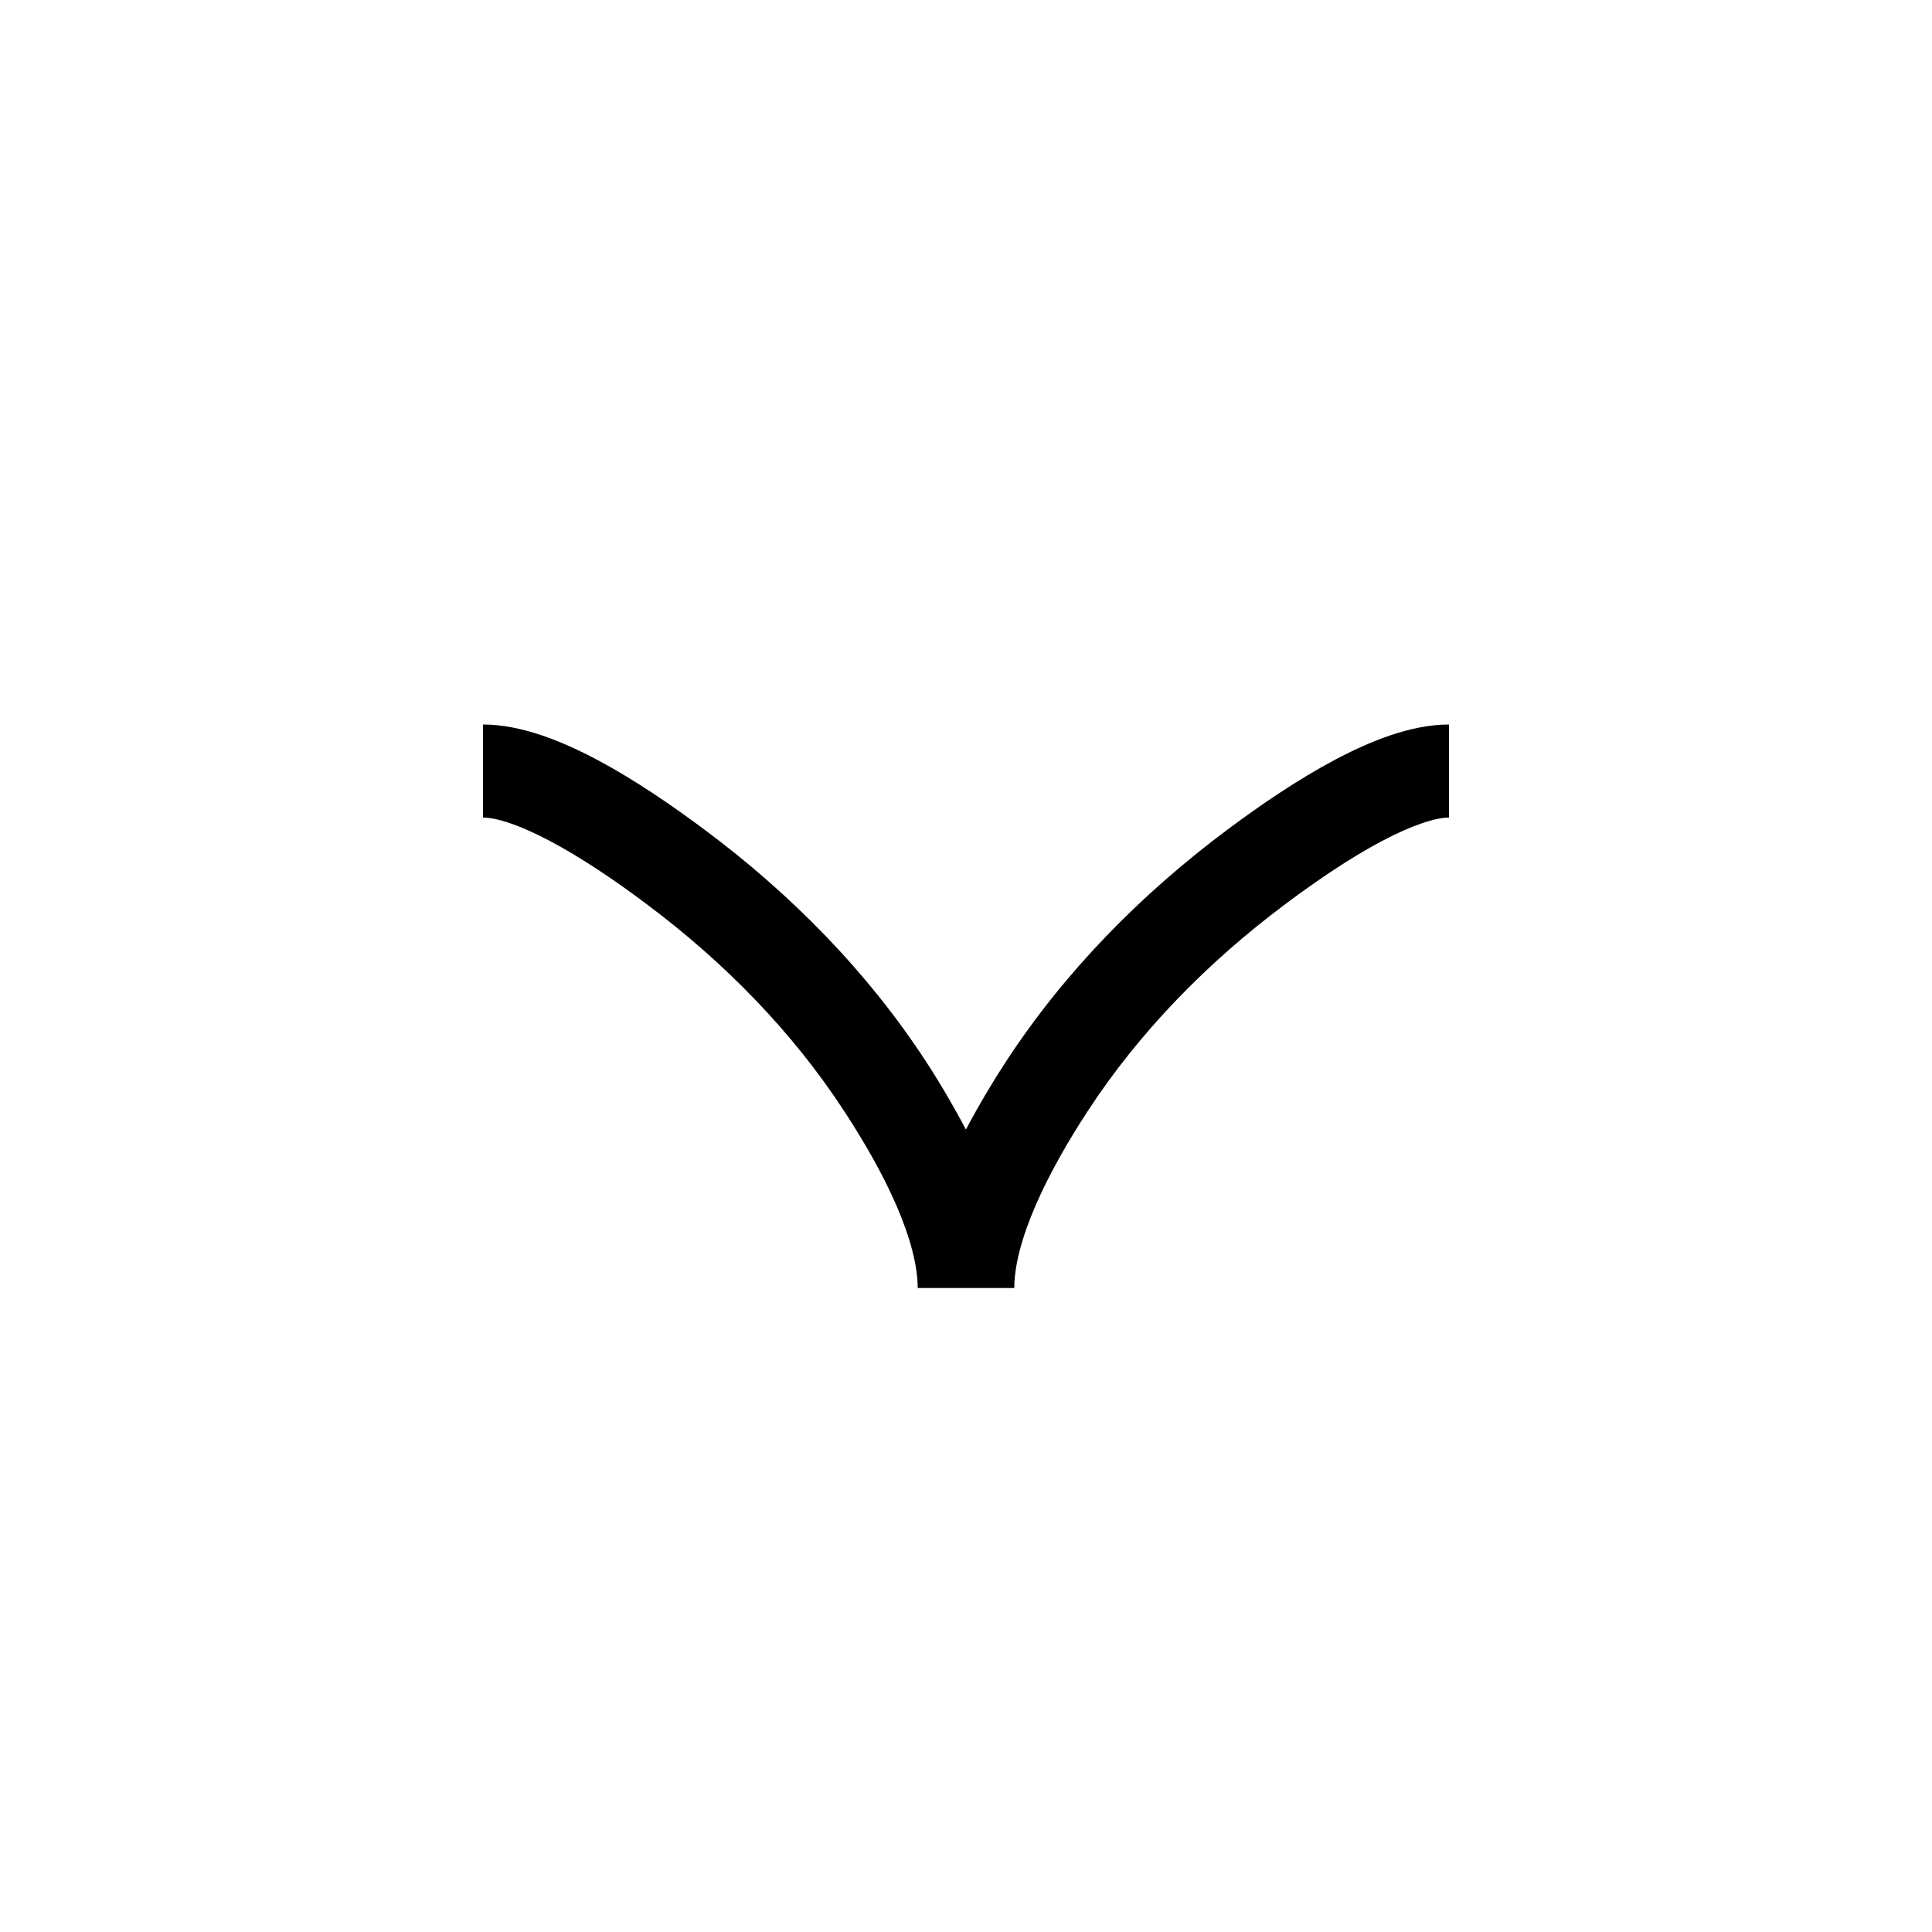
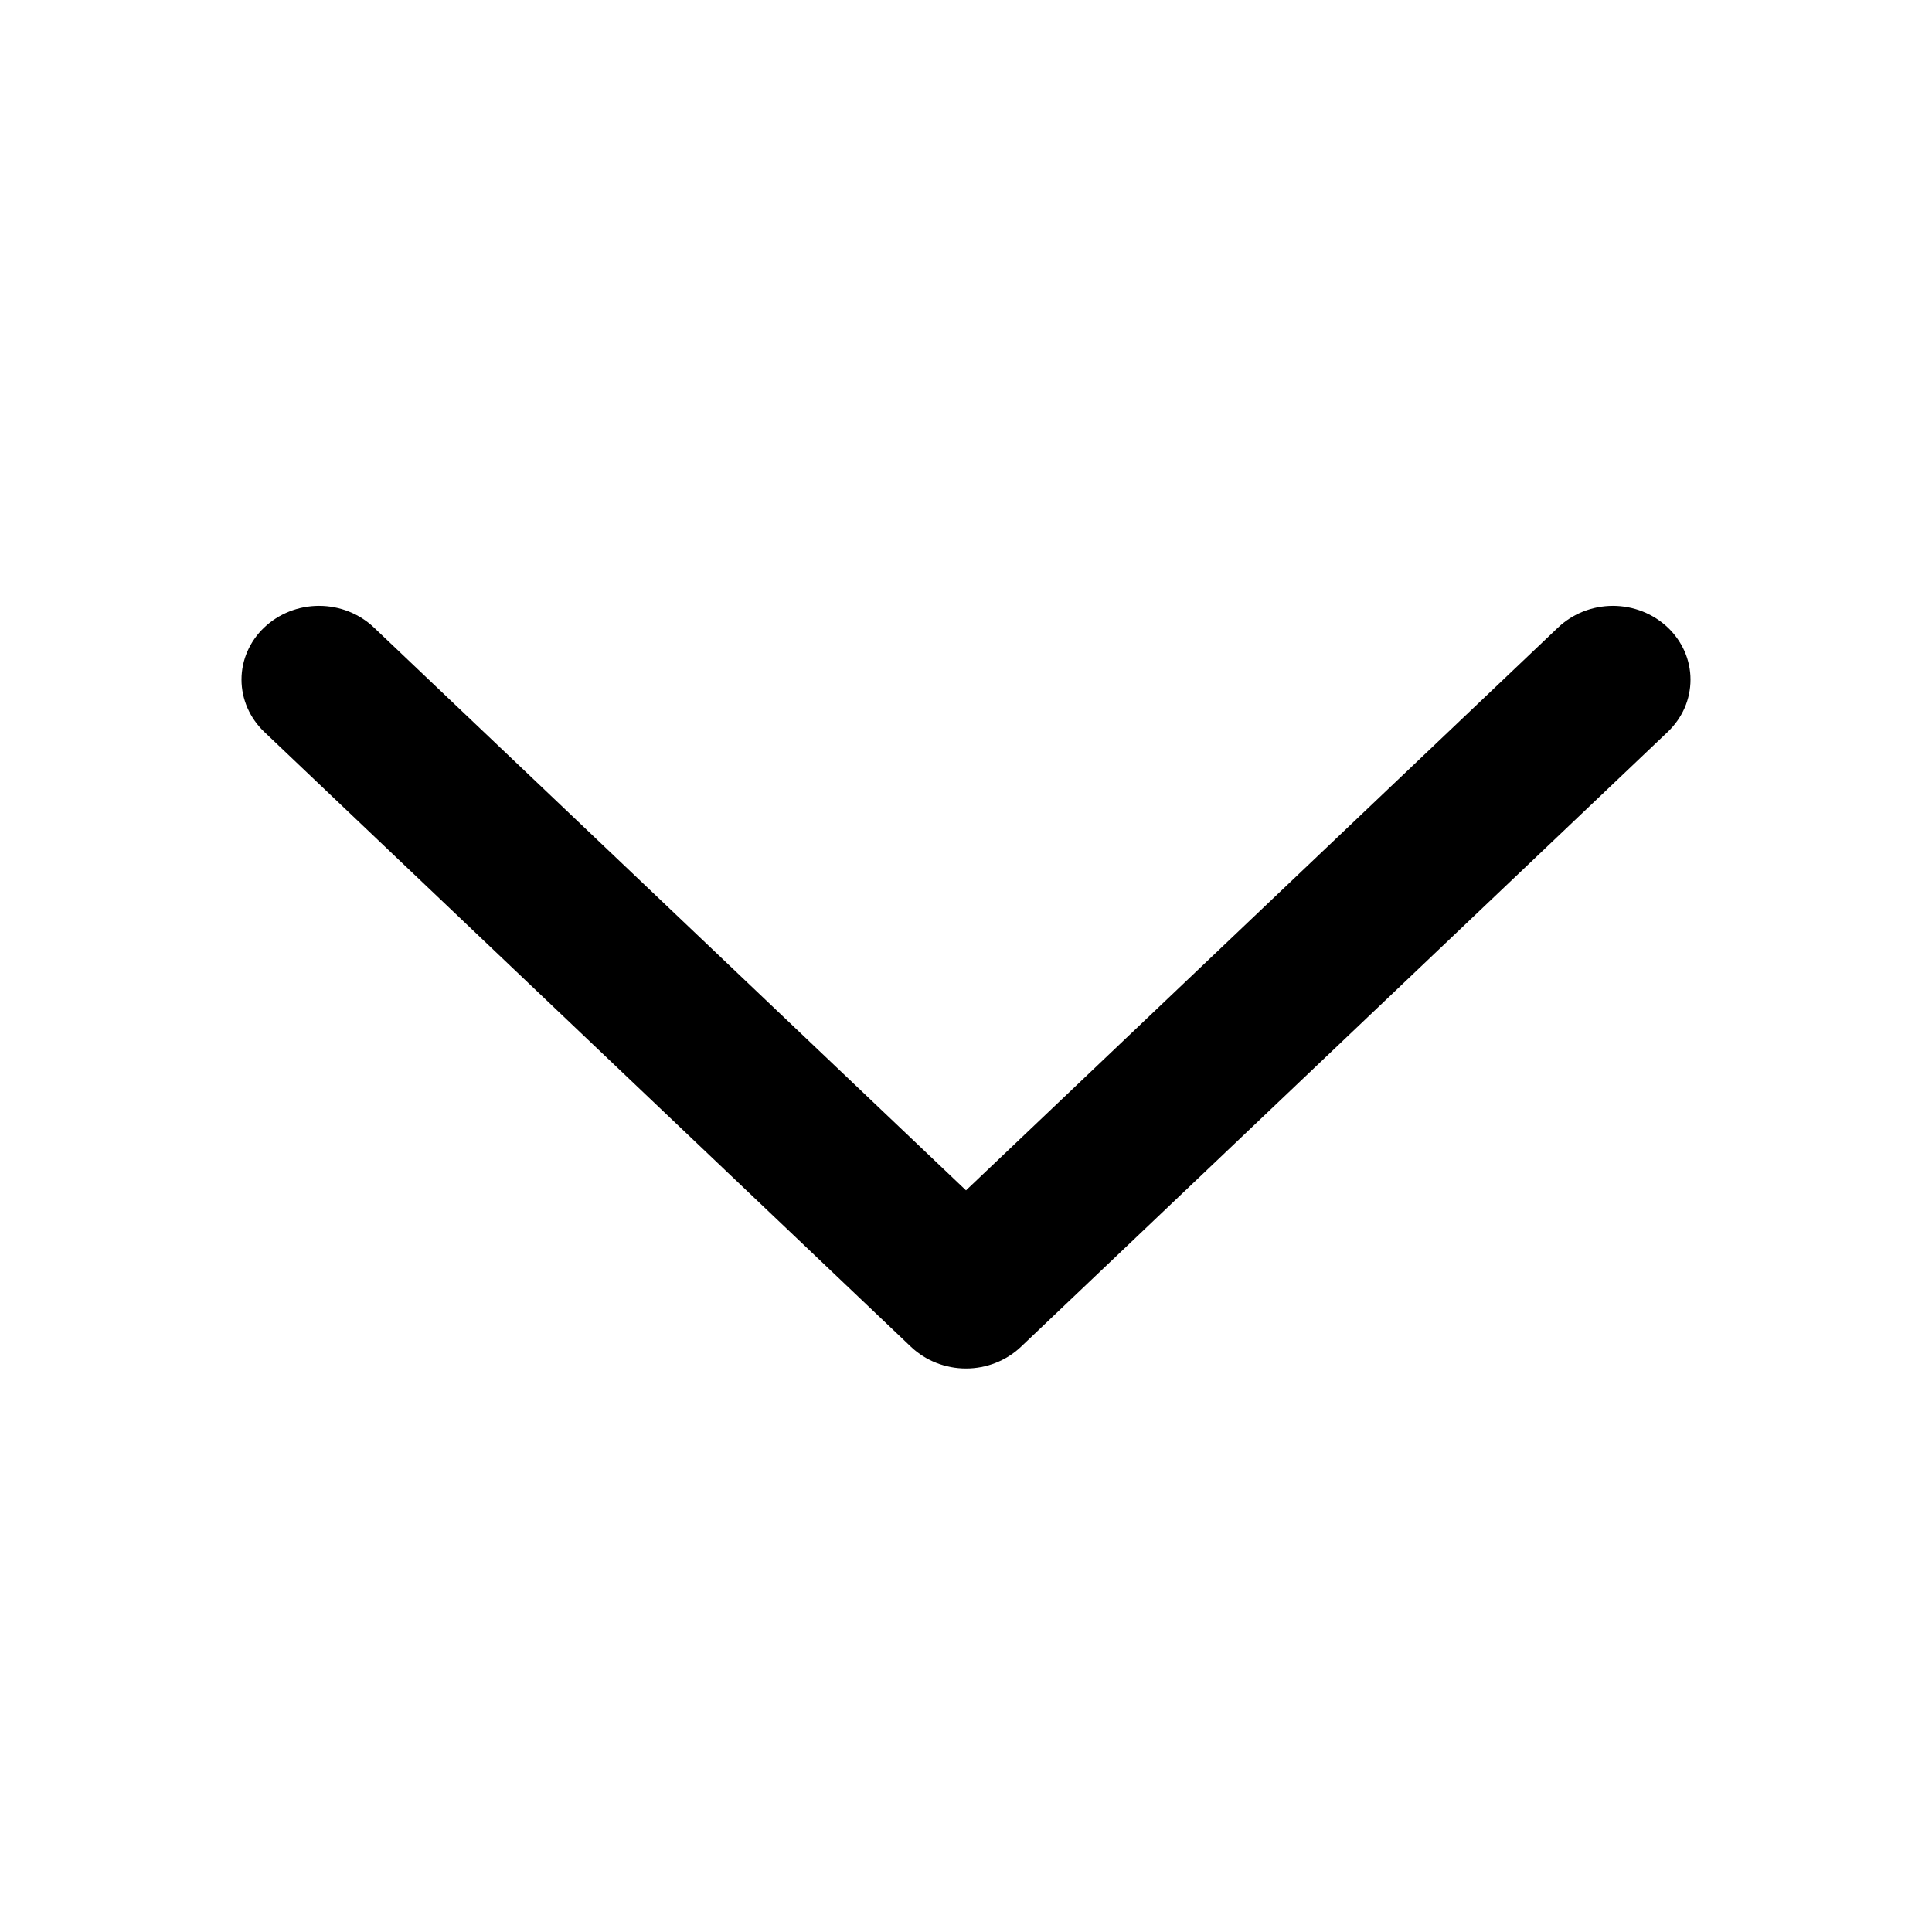
<svg xmlns="http://www.w3.org/2000/svg" width="24" height="24" viewBox="0 0 24 24" fill="none">
-   <path d="M18 10.156C17.843 10.156 17.559 10.24 17.159 10.452C16.78 10.653 16.37 10.93 15.983 11.219C15.005 11.948 14.156 12.816 13.513 13.801C13.267 14.177 13.034 14.583 12.864 14.976C12.691 15.376 12.6 15.725 12.6 16H11.4C11.4 15.725 11.309 15.376 11.136 14.976C10.966 14.582 10.731 14.177 10.485 13.8C9.842 12.815 8.995 11.948 8.016 11.219L8.015 11.218C7.629 10.929 7.219 10.653 6.841 10.452C6.442 10.24 6.158 10.156 6 10.156V9C6.478 9 6.987 9.21 7.421 9.44C7.875 9.682 8.339 9.998 8.75 10.305C9.827 11.107 10.775 12.071 11.502 13.185C11.674 13.448 11.843 13.736 11.999 14.032C12.155 13.736 12.326 13.448 12.498 13.185C13.226 12.071 14.174 11.107 15.249 10.305C15.66 9.998 16.125 9.682 16.58 9.44C17.014 9.21 17.523 9 18 9V10.156Z" fill="black" />
+   <path d="M12 17C12.255 17 12.5 16.903 12.681 16.732L20.718 9.091C20.807 9.006 20.878 8.905 20.927 8.794C20.975 8.683 21 8.563 21 8.442C21 8.322 20.975 8.203 20.927 8.092C20.878 7.981 20.807 7.88 20.718 7.795C20.628 7.71 20.522 7.642 20.405 7.596C20.288 7.55 20.163 7.526 20.036 7.526C19.91 7.526 19.785 7.55 19.668 7.596C19.551 7.642 19.445 7.71 19.355 7.795L12 14.787L4.645 7.795C4.464 7.623 4.219 7.526 3.963 7.526C3.708 7.526 3.463 7.623 3.282 7.795C3.102 7.966 3 8.199 3 8.442C3 8.685 3.102 8.919 3.282 9.091L11.318 16.732C11.499 16.903 11.744 17 12 17Z" fill="black" />
</svg>
